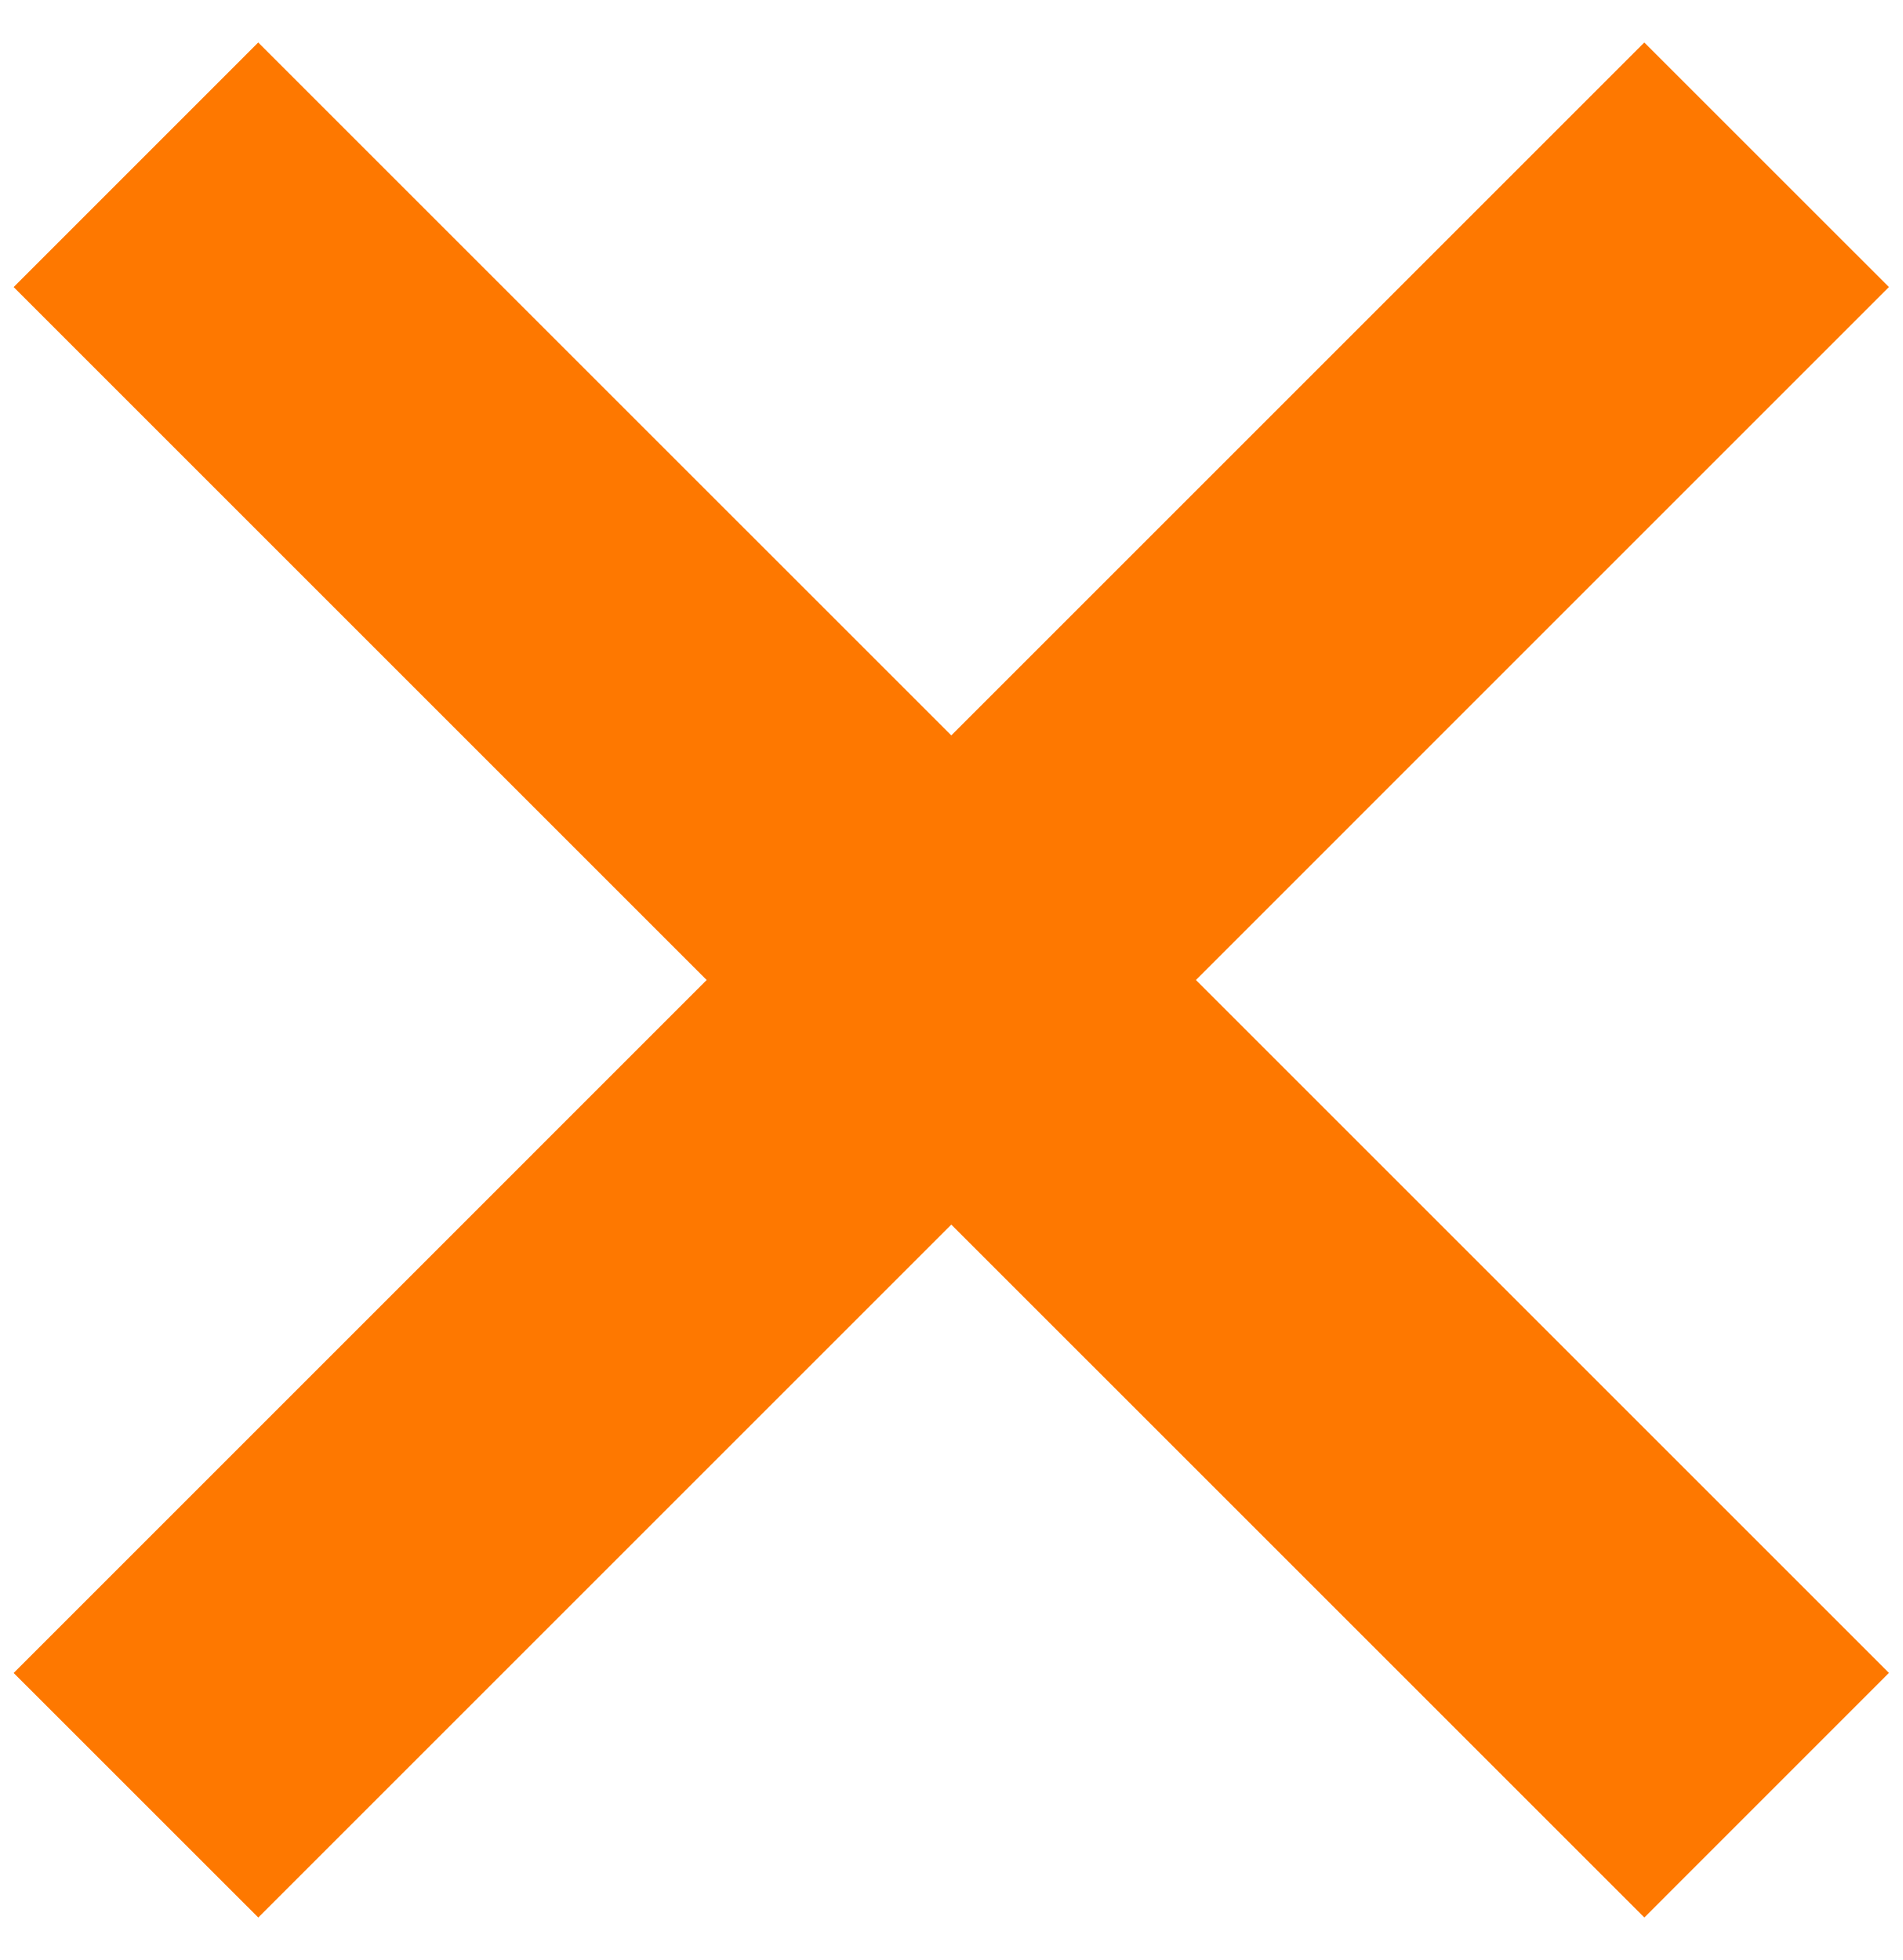
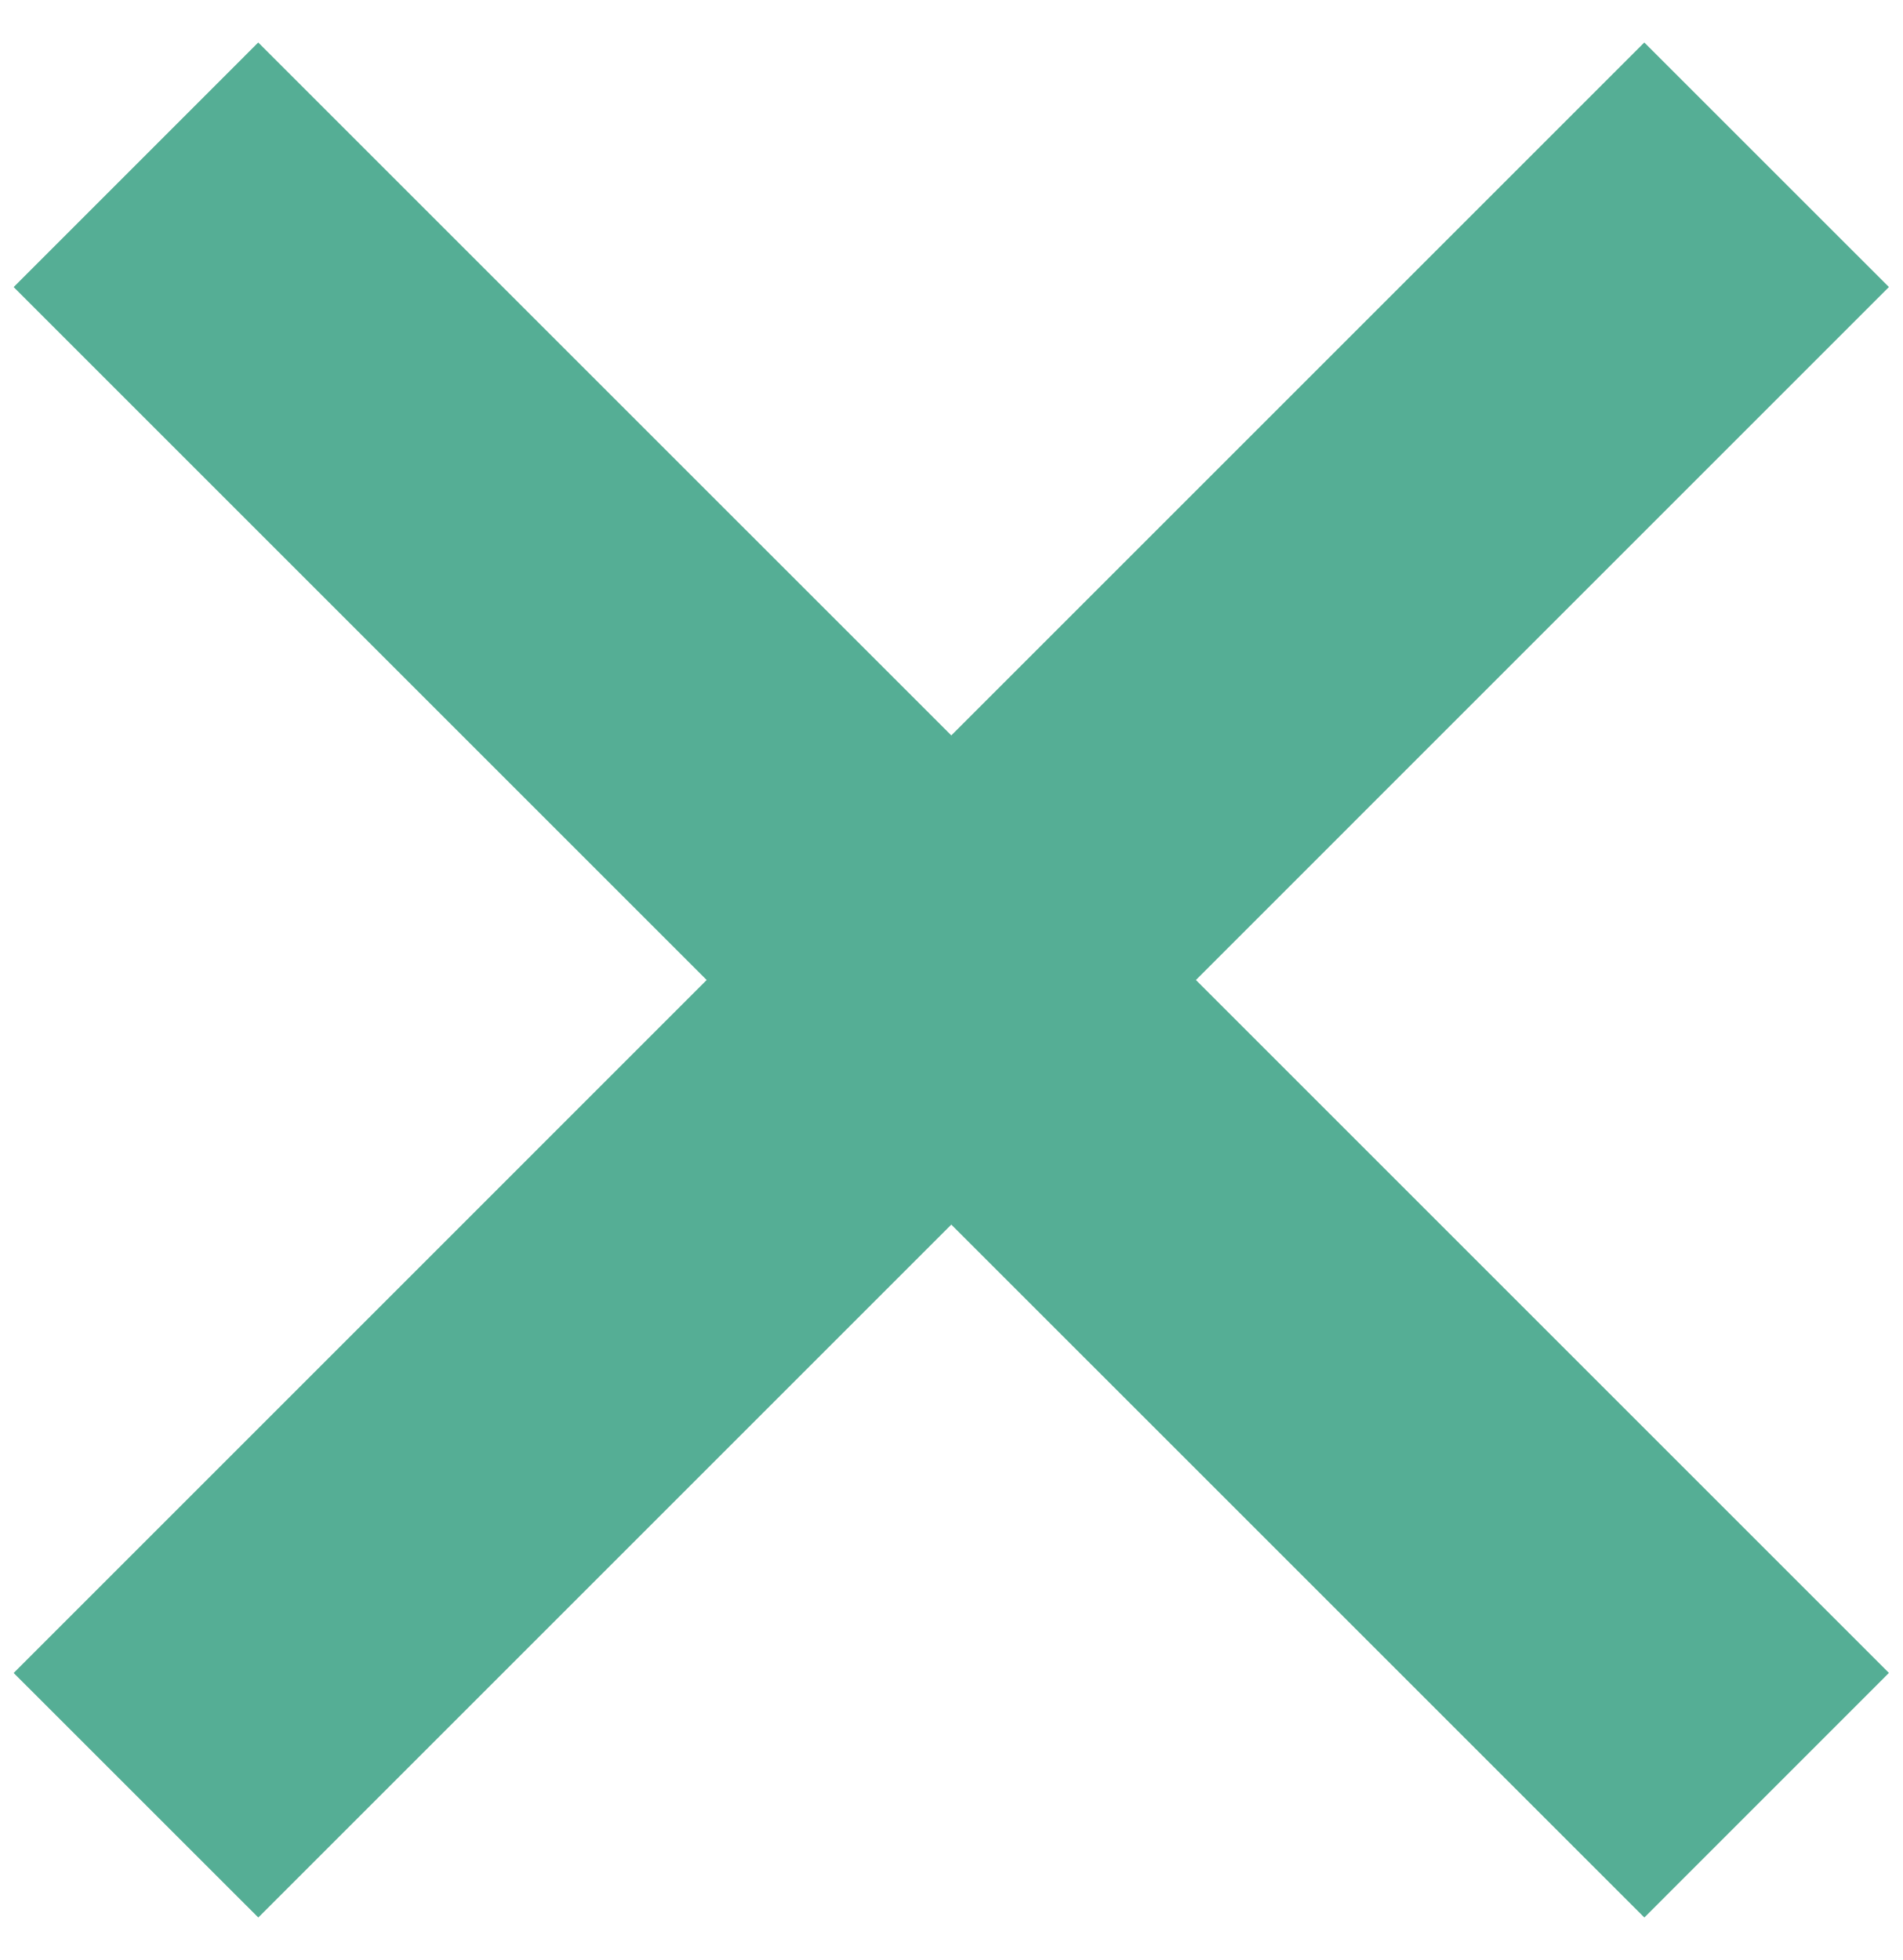
<svg xmlns="http://www.w3.org/2000/svg" xmlns:xlink="http://www.w3.org/1999/xlink" width="33" height="34">
  <defs>
    <path d="M35.5 27.757l12.02-12.02 4.243 4.242L39.743 32l12.02 12.02-4.242 4.243L35.5 36.243l-12.02 12.02-4.243-4.242L31.257 32l-12.02-12.02 4.242-4.243L35.5 27.757z" id="a" />
  </defs>
-   <use fill="#FE7800" xlink:href="#a" transform="translate(-19 -15)" fill-rule="evenodd" />
+   <use fill="#55ae95" xlink:href="#a" transform="translate(-19 -15)" fill-rule="evenodd" />
</svg>
